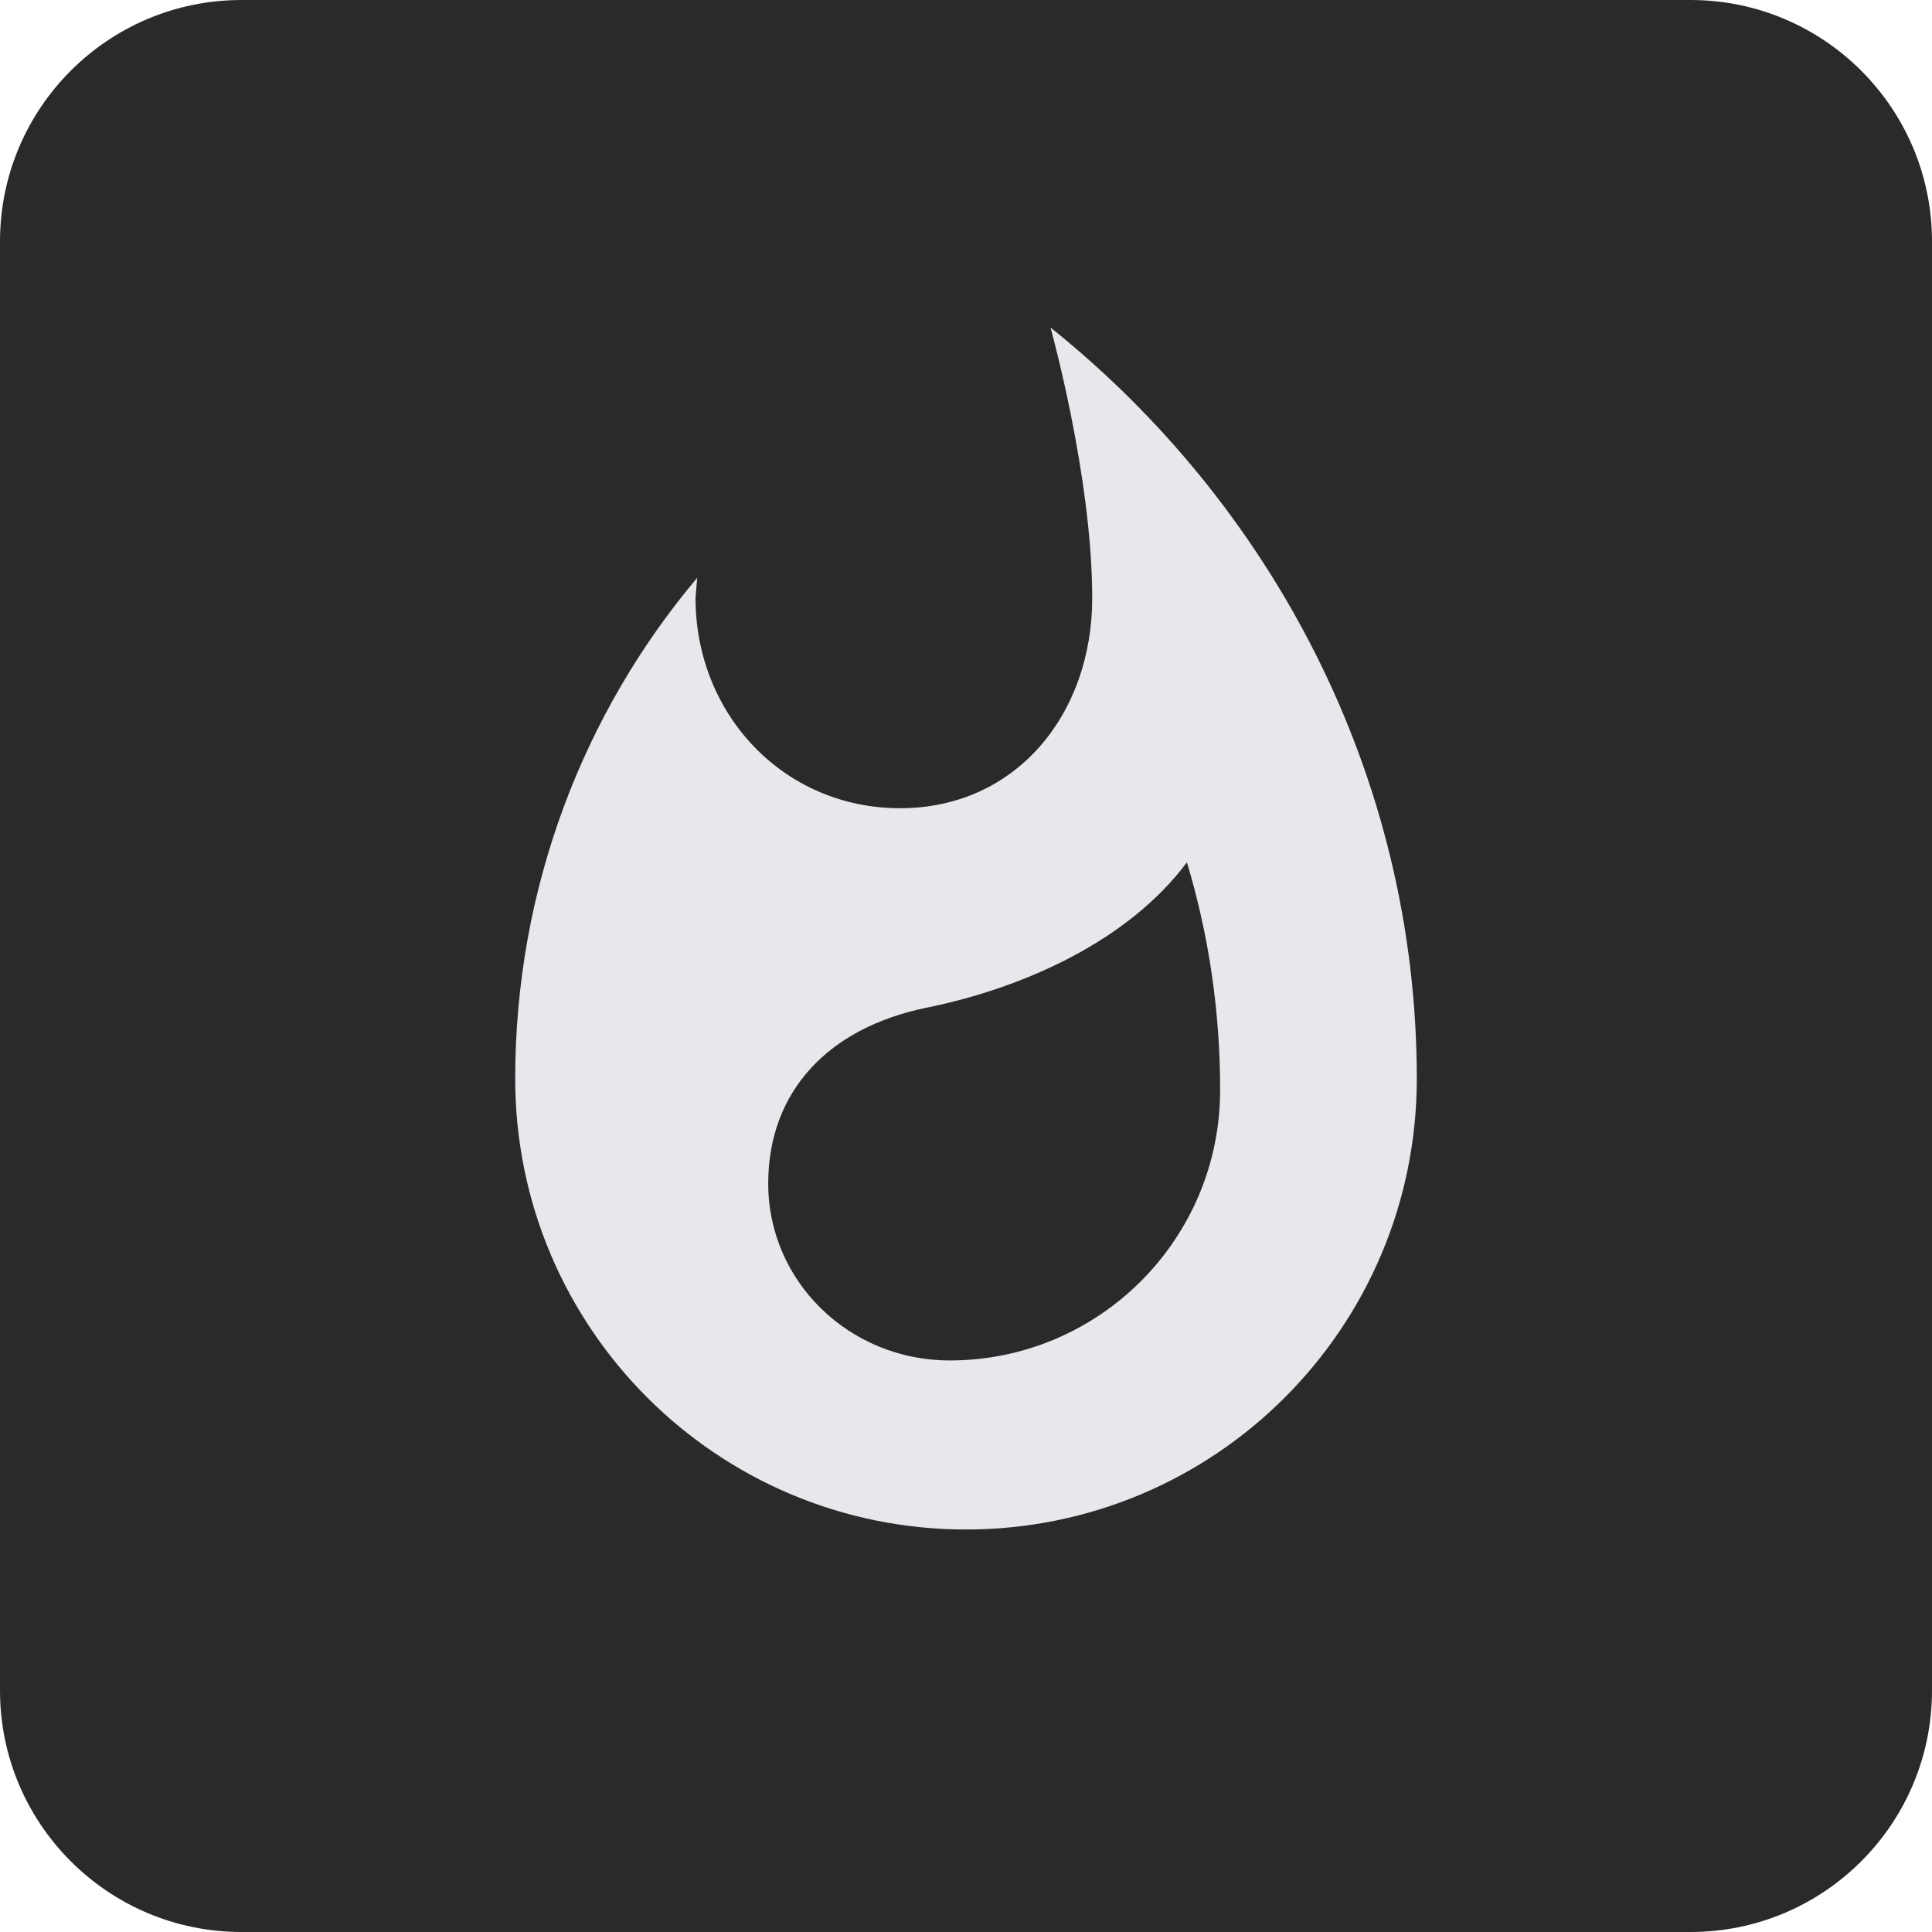
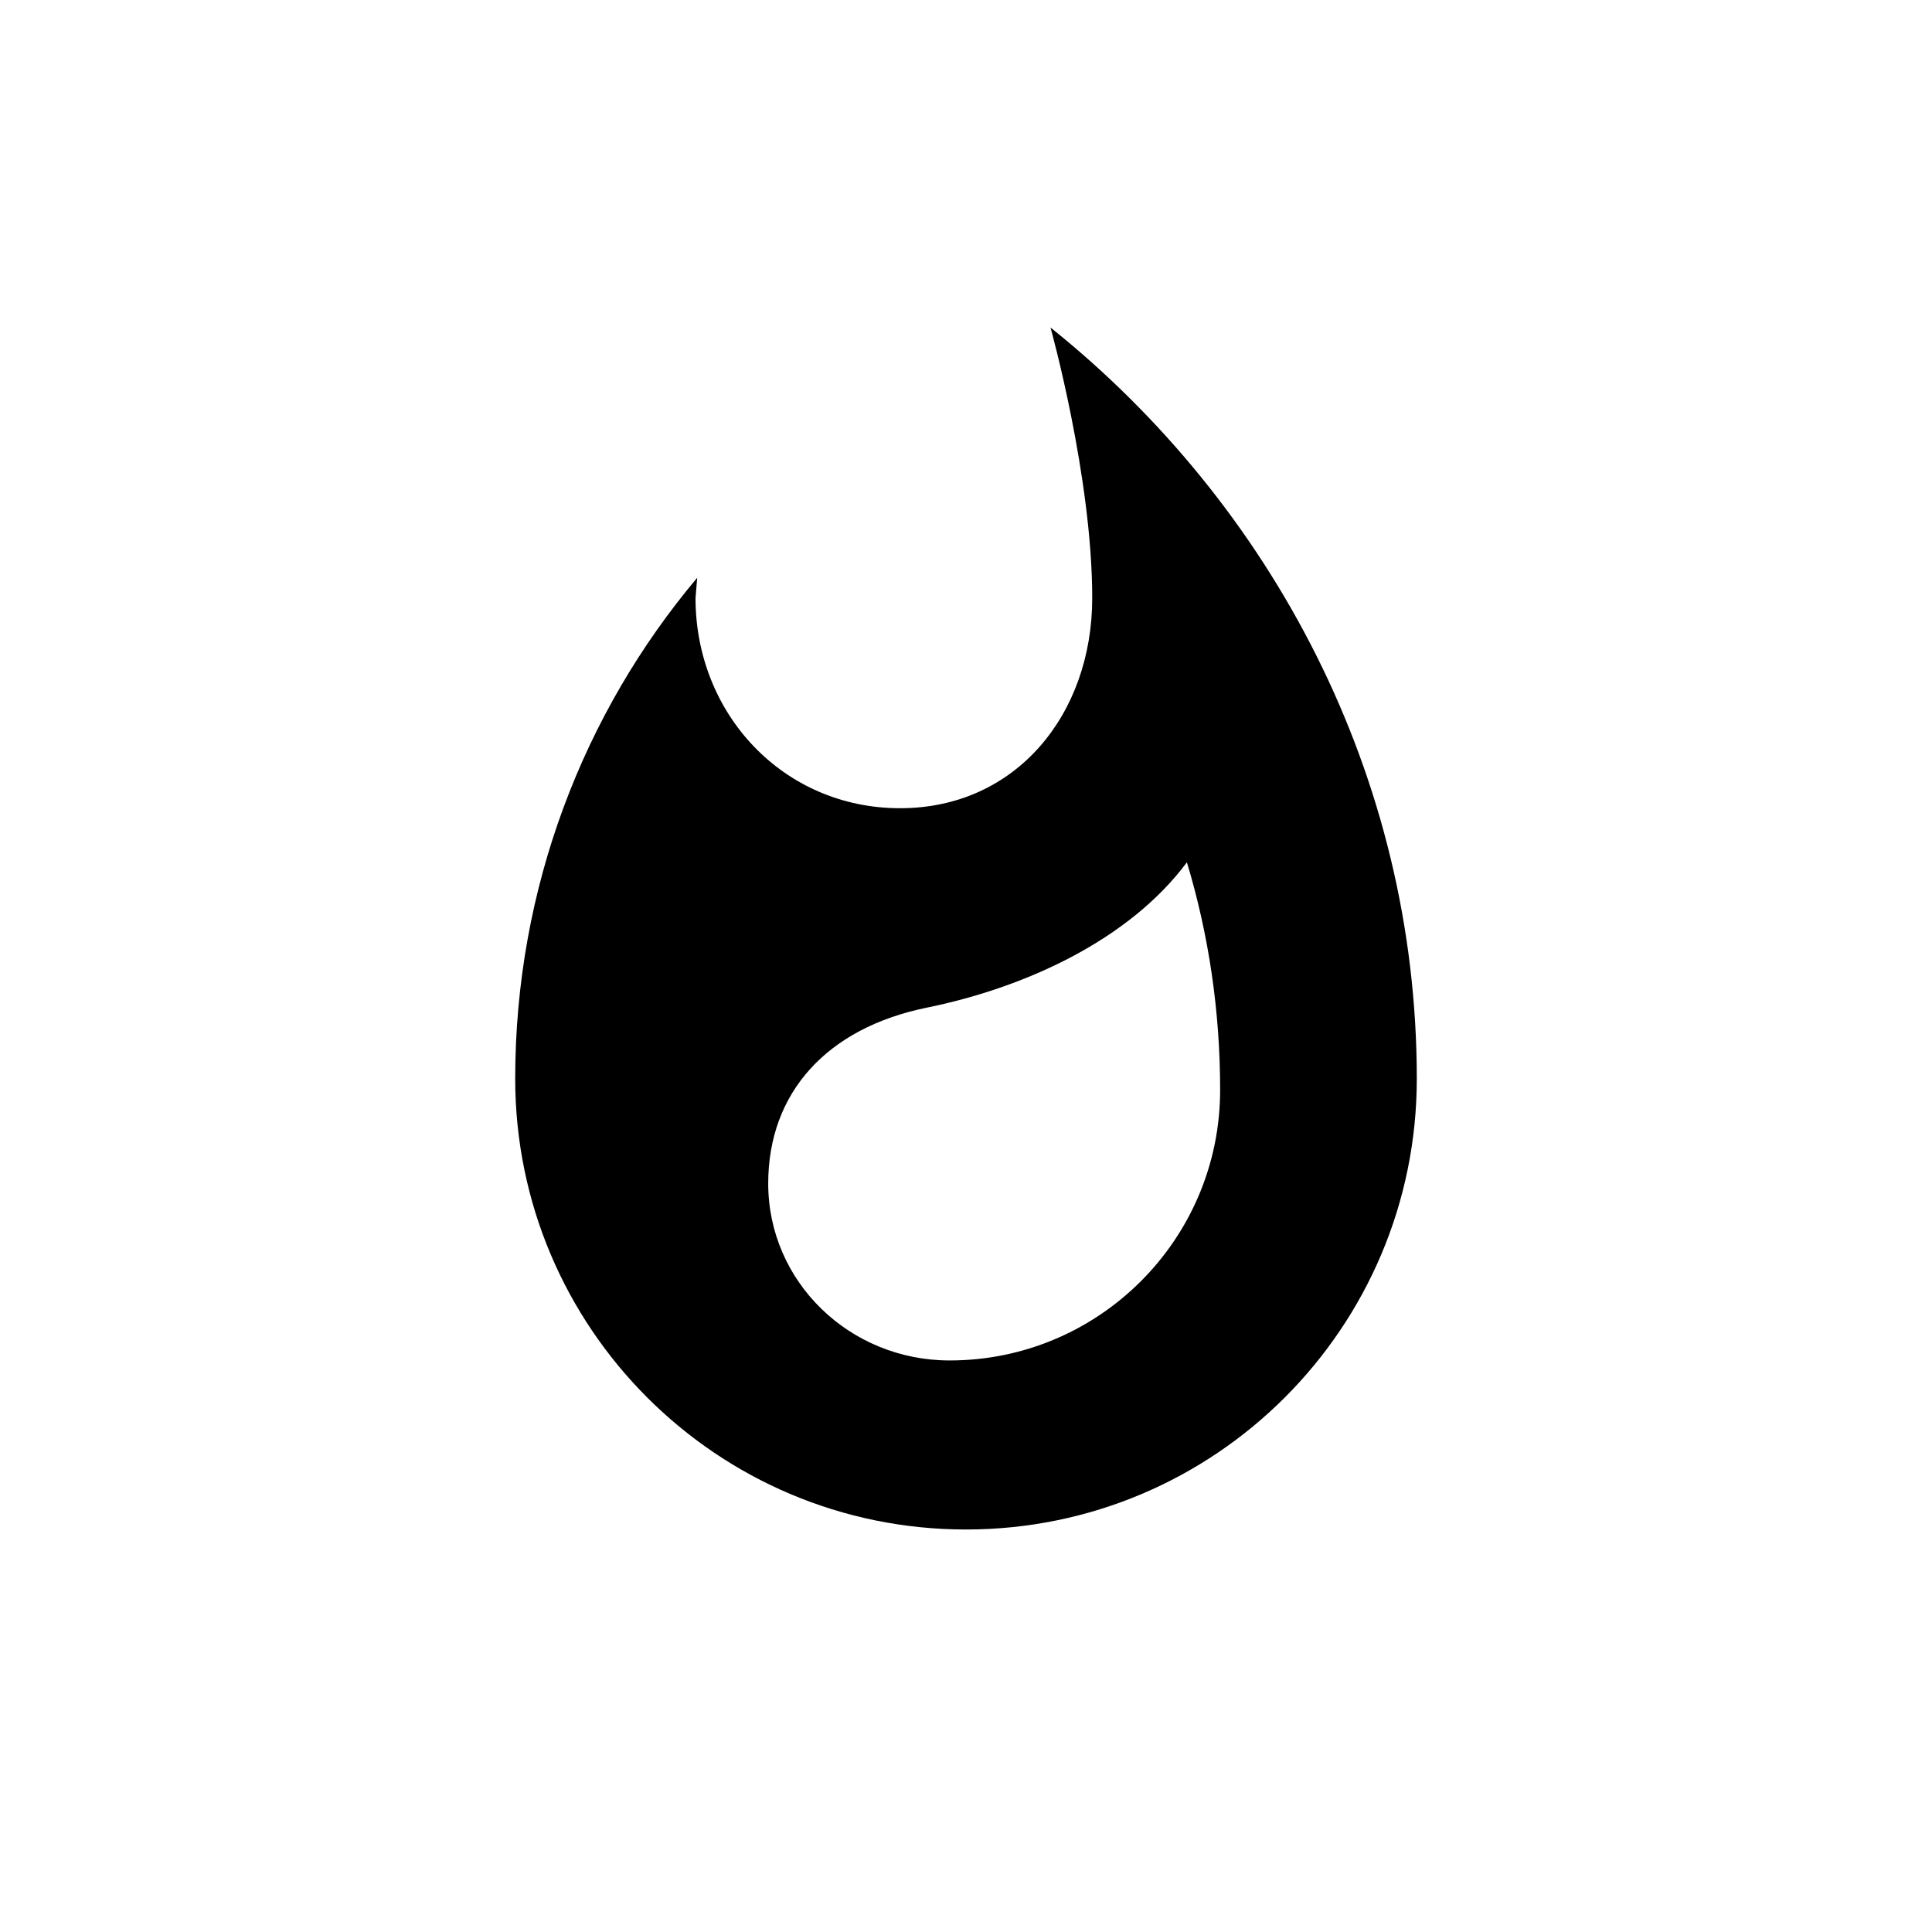
<svg xmlns="http://www.w3.org/2000/svg" viewBox="0 0 512 512" width="512" height="512">
-   <rect fill="#2A2A2A" width="512" height="512" rx="64" />
-   <g fill="#E8E8EC" transform="translate(76.80 76.80) scale(14.93333)">
+   <g fill="currentColor" transform="translate(76.80 76.80) scale(14.93333)">
    <path d="M13.5.67s.74 2.65.74 4.8c0 2.06-1.35 3.73-3.41 3.73-2.07 0-3.63-1.67-3.63-3.73l.03-.36C5.21 7.51 4 10.62 4 14c0 4.42 3.58 8 8 8s8-3.58 8-8C20 8.61 17.41 3.8 13.5.67zM11.71 19c-1.78 0-3.22-1.4-3.22-3.14 0-1.62 1.05-2.76 2.81-3.12 1.77-.36 3.6-1.21 4.62-2.58.39 1.29.59 2.65.59 4.04 0 2.65-2.15 4.8-4.8 4.8z" />
  </g>
</svg>
